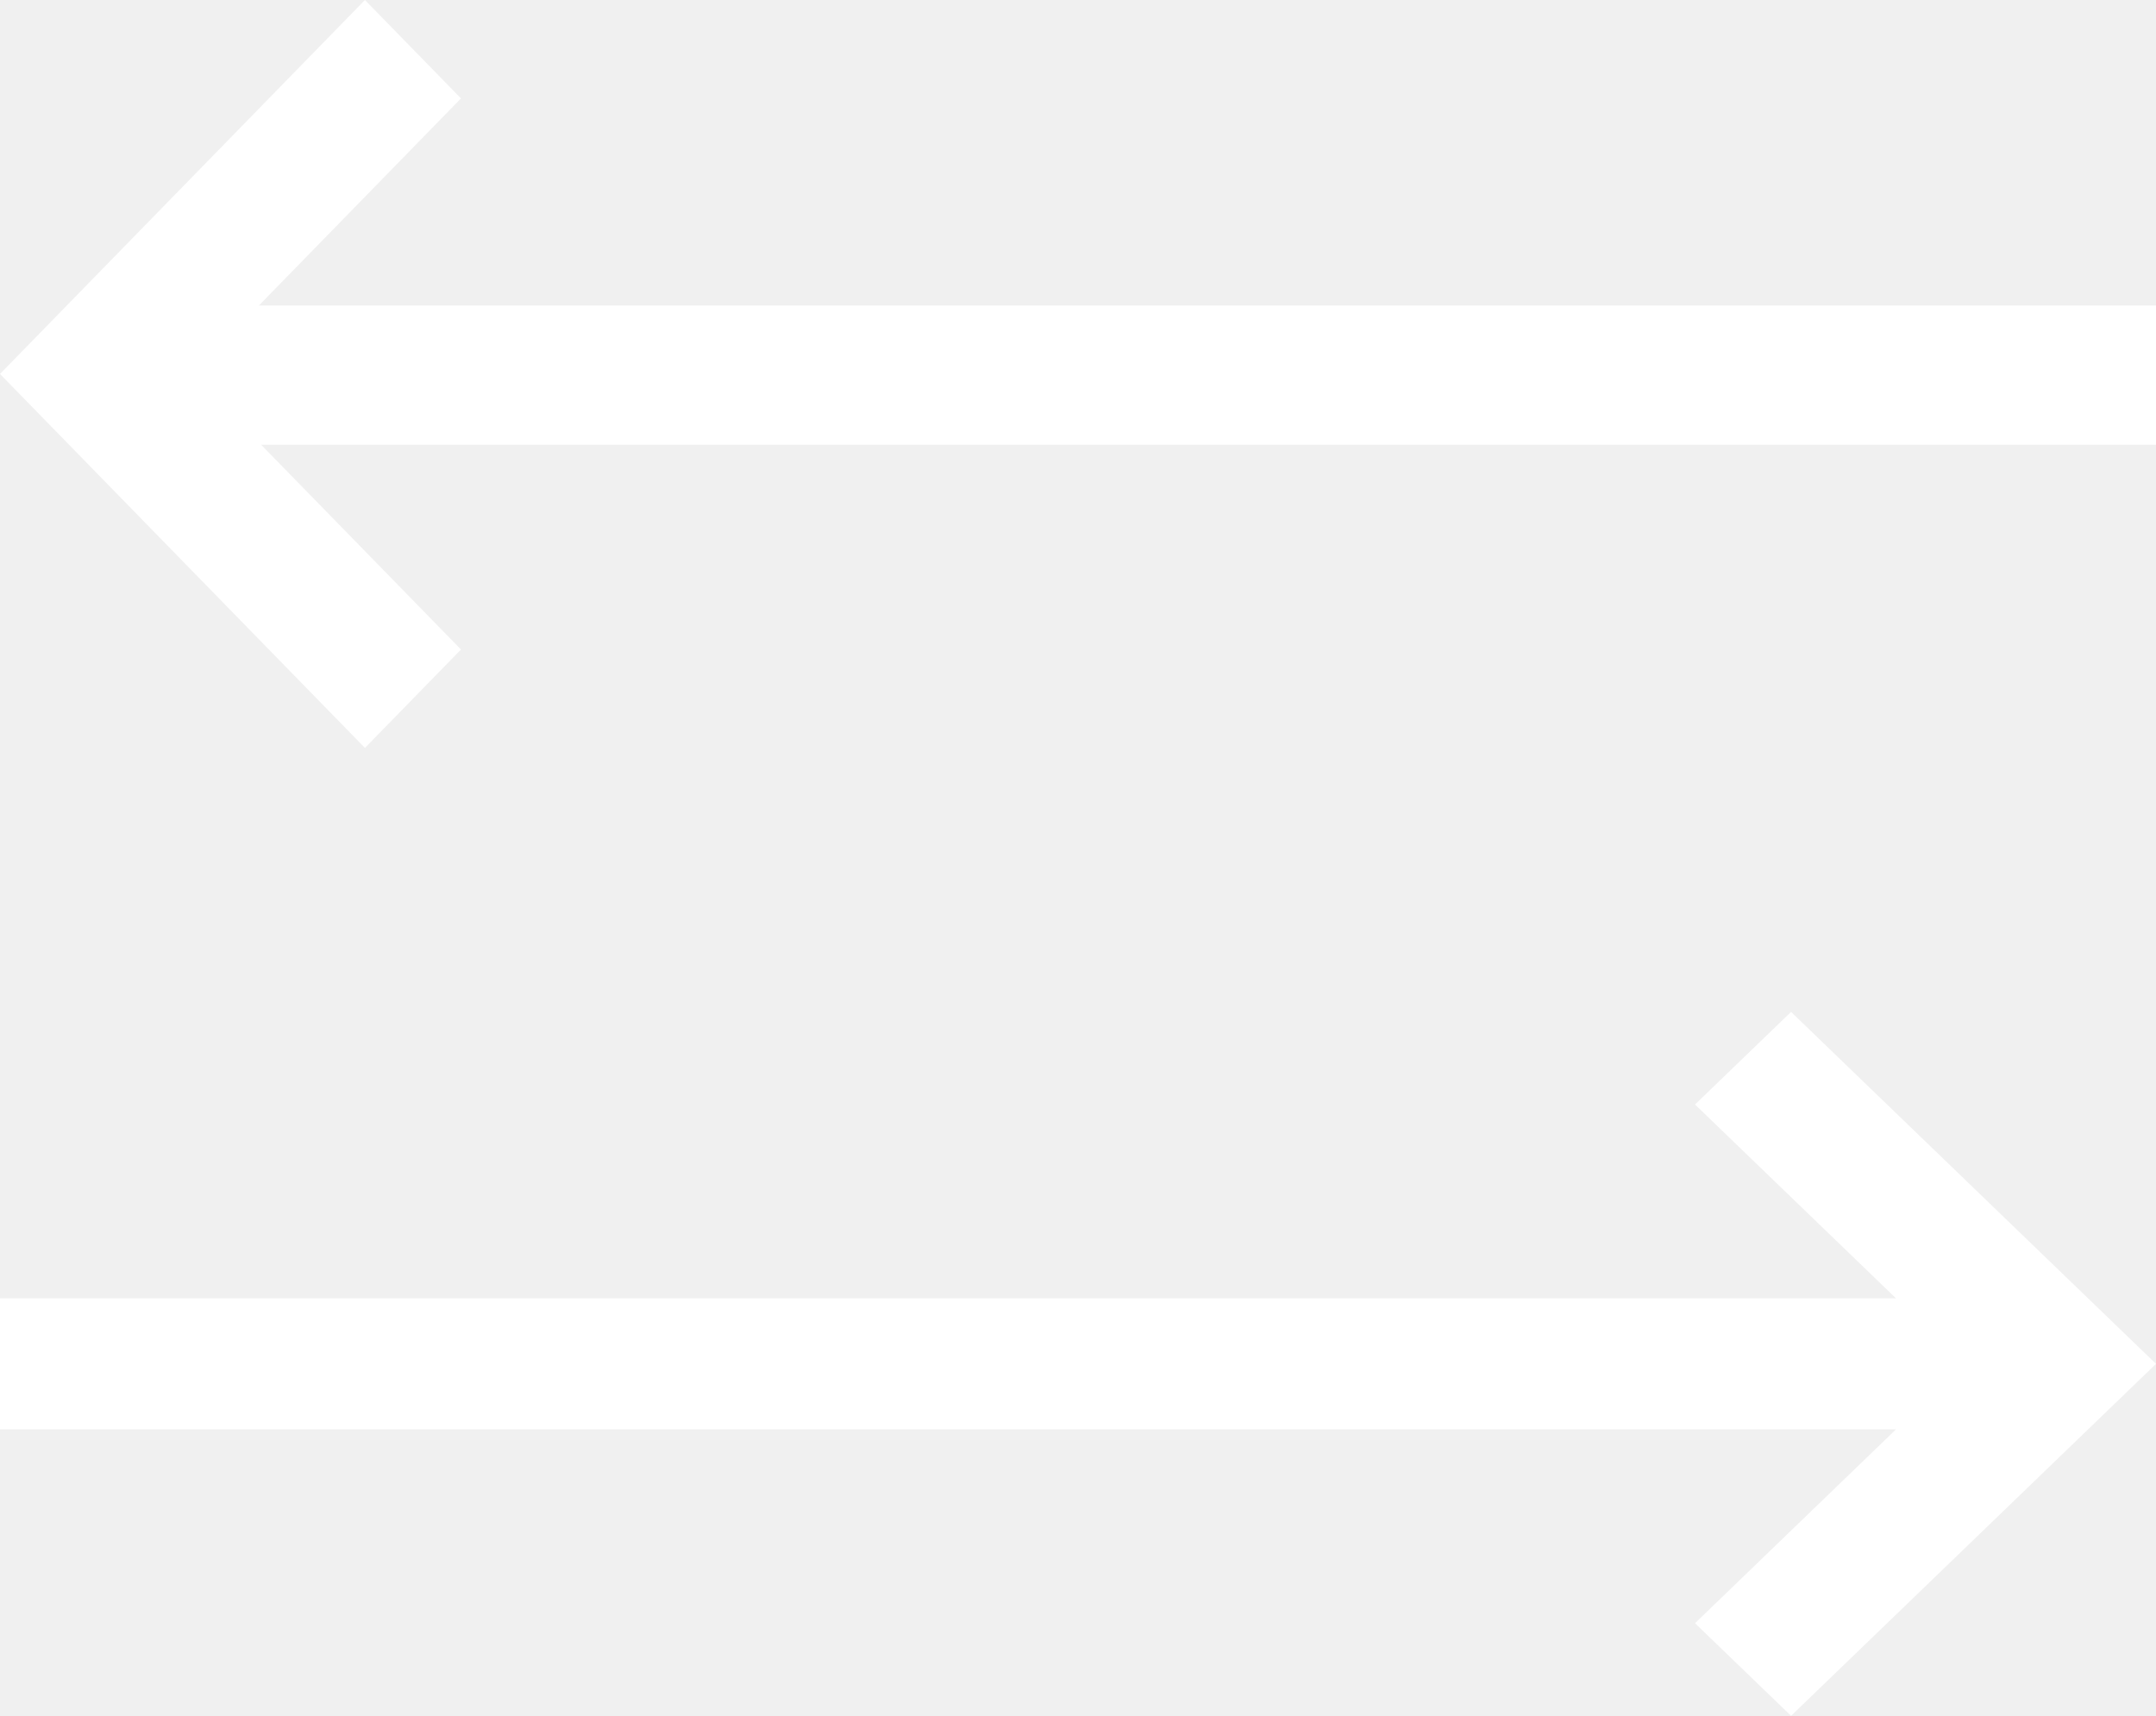
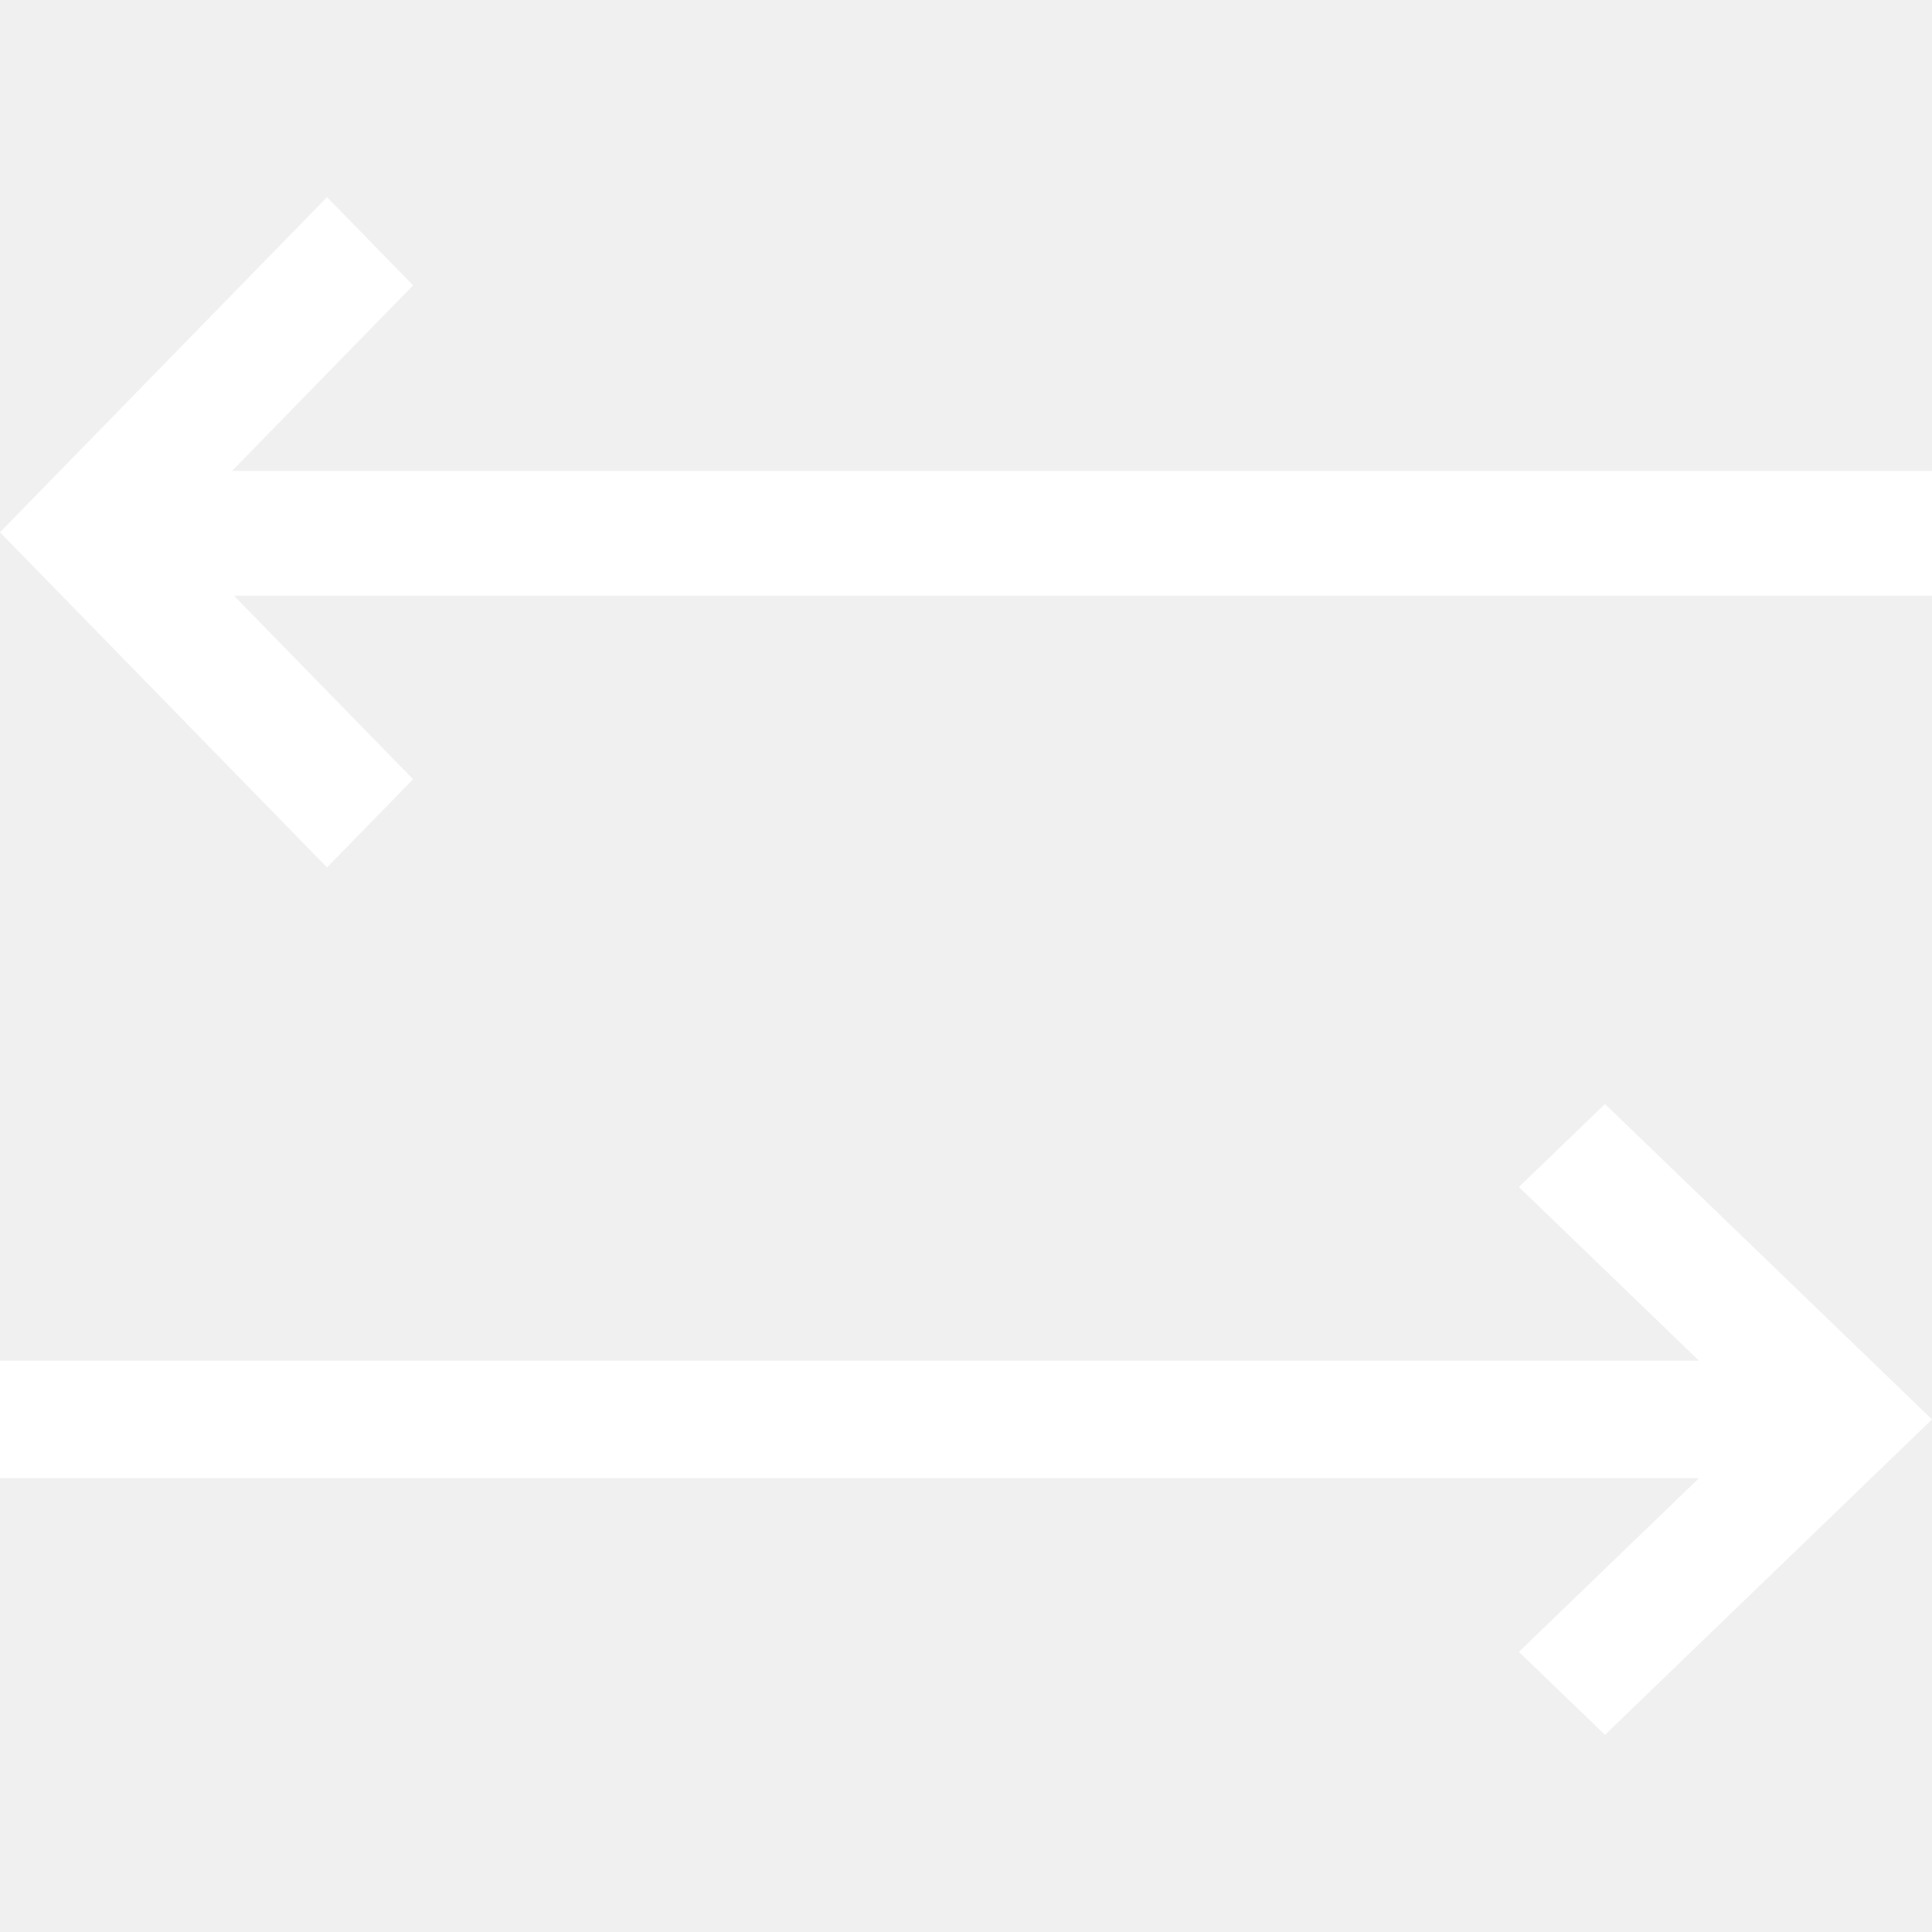
- <svg xmlns="http://www.w3.org/2000/svg" width="49" height="39" viewBox="0 0 49 39" fill="none">
+ <svg xmlns="http://www.w3.org/2000/svg" width="50" height="50" viewBox="0 0 49 39" fill="none">
  <path d="M10.477 14.763L5.934 10.108H49V6.944H5.884L10.477 2.237L8.294 0L0 8.5L8.294 17L10.477 14.763Z" fill="white" />
  <path d="M40.706 23L38.523 25.105L43.091 29.511H0V32.489H43.091L38.523 36.895L40.706 39L49 31L40.706 23Z" fill="white" />
</svg>
